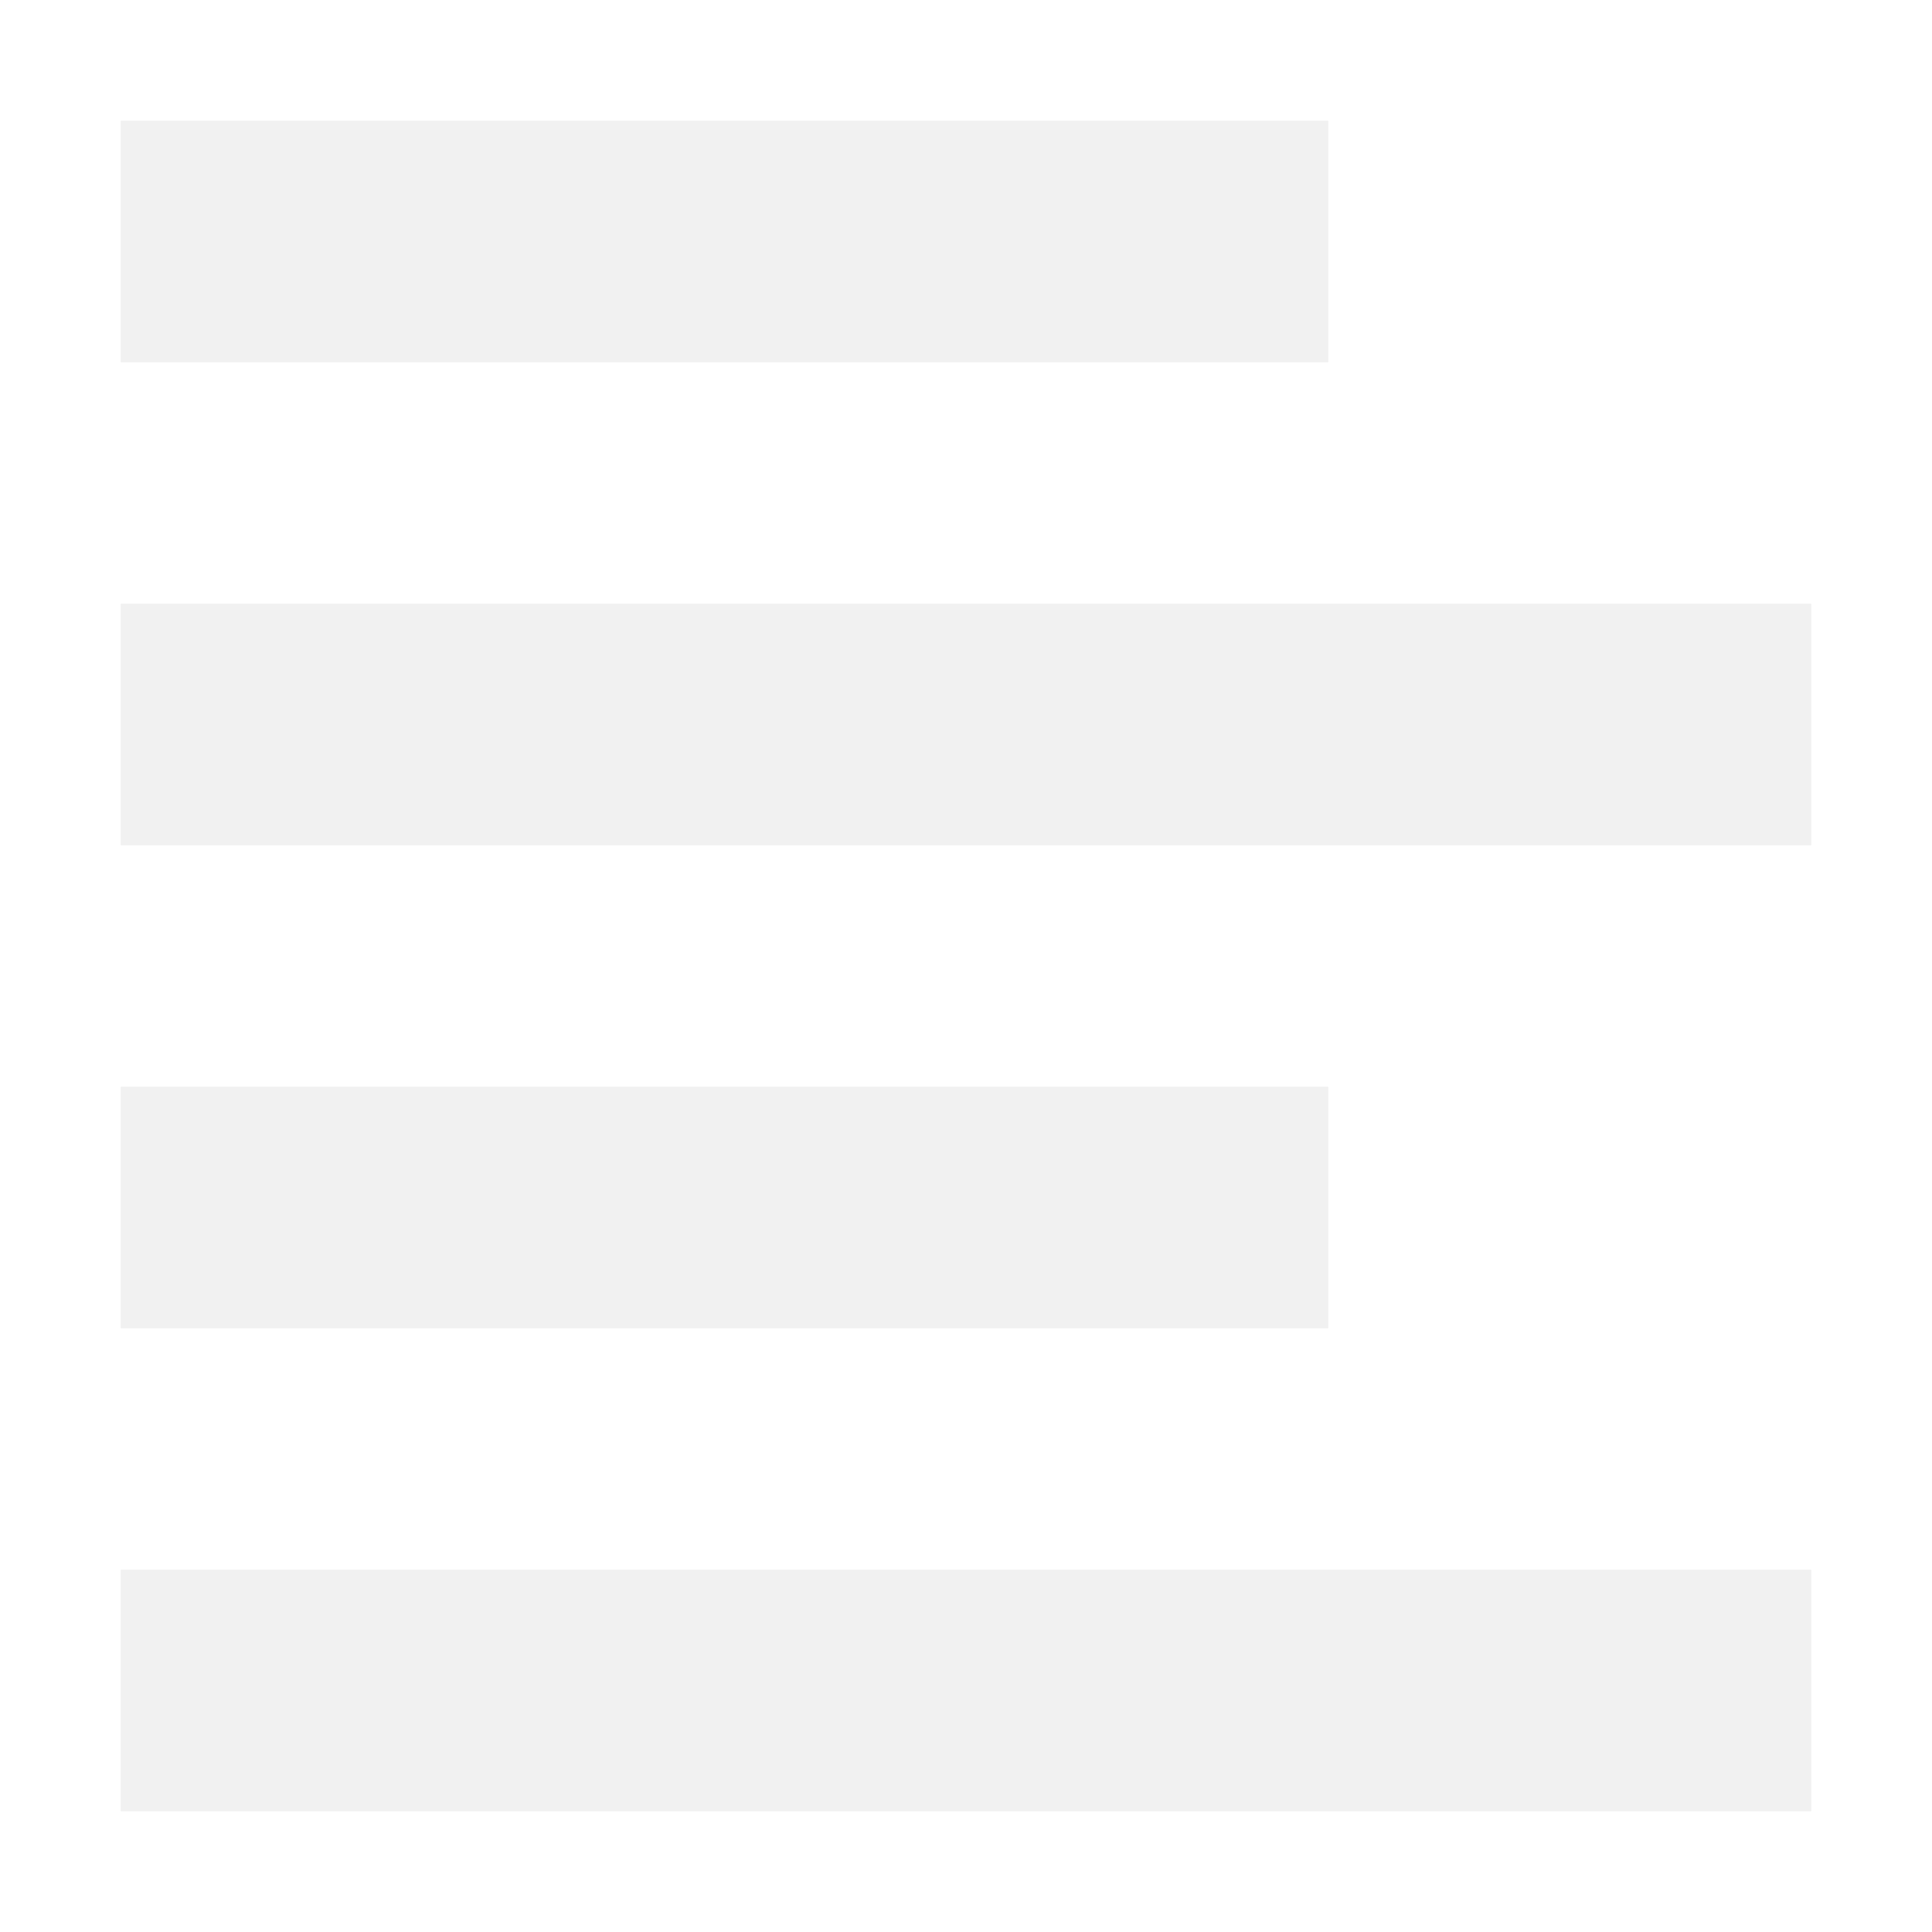
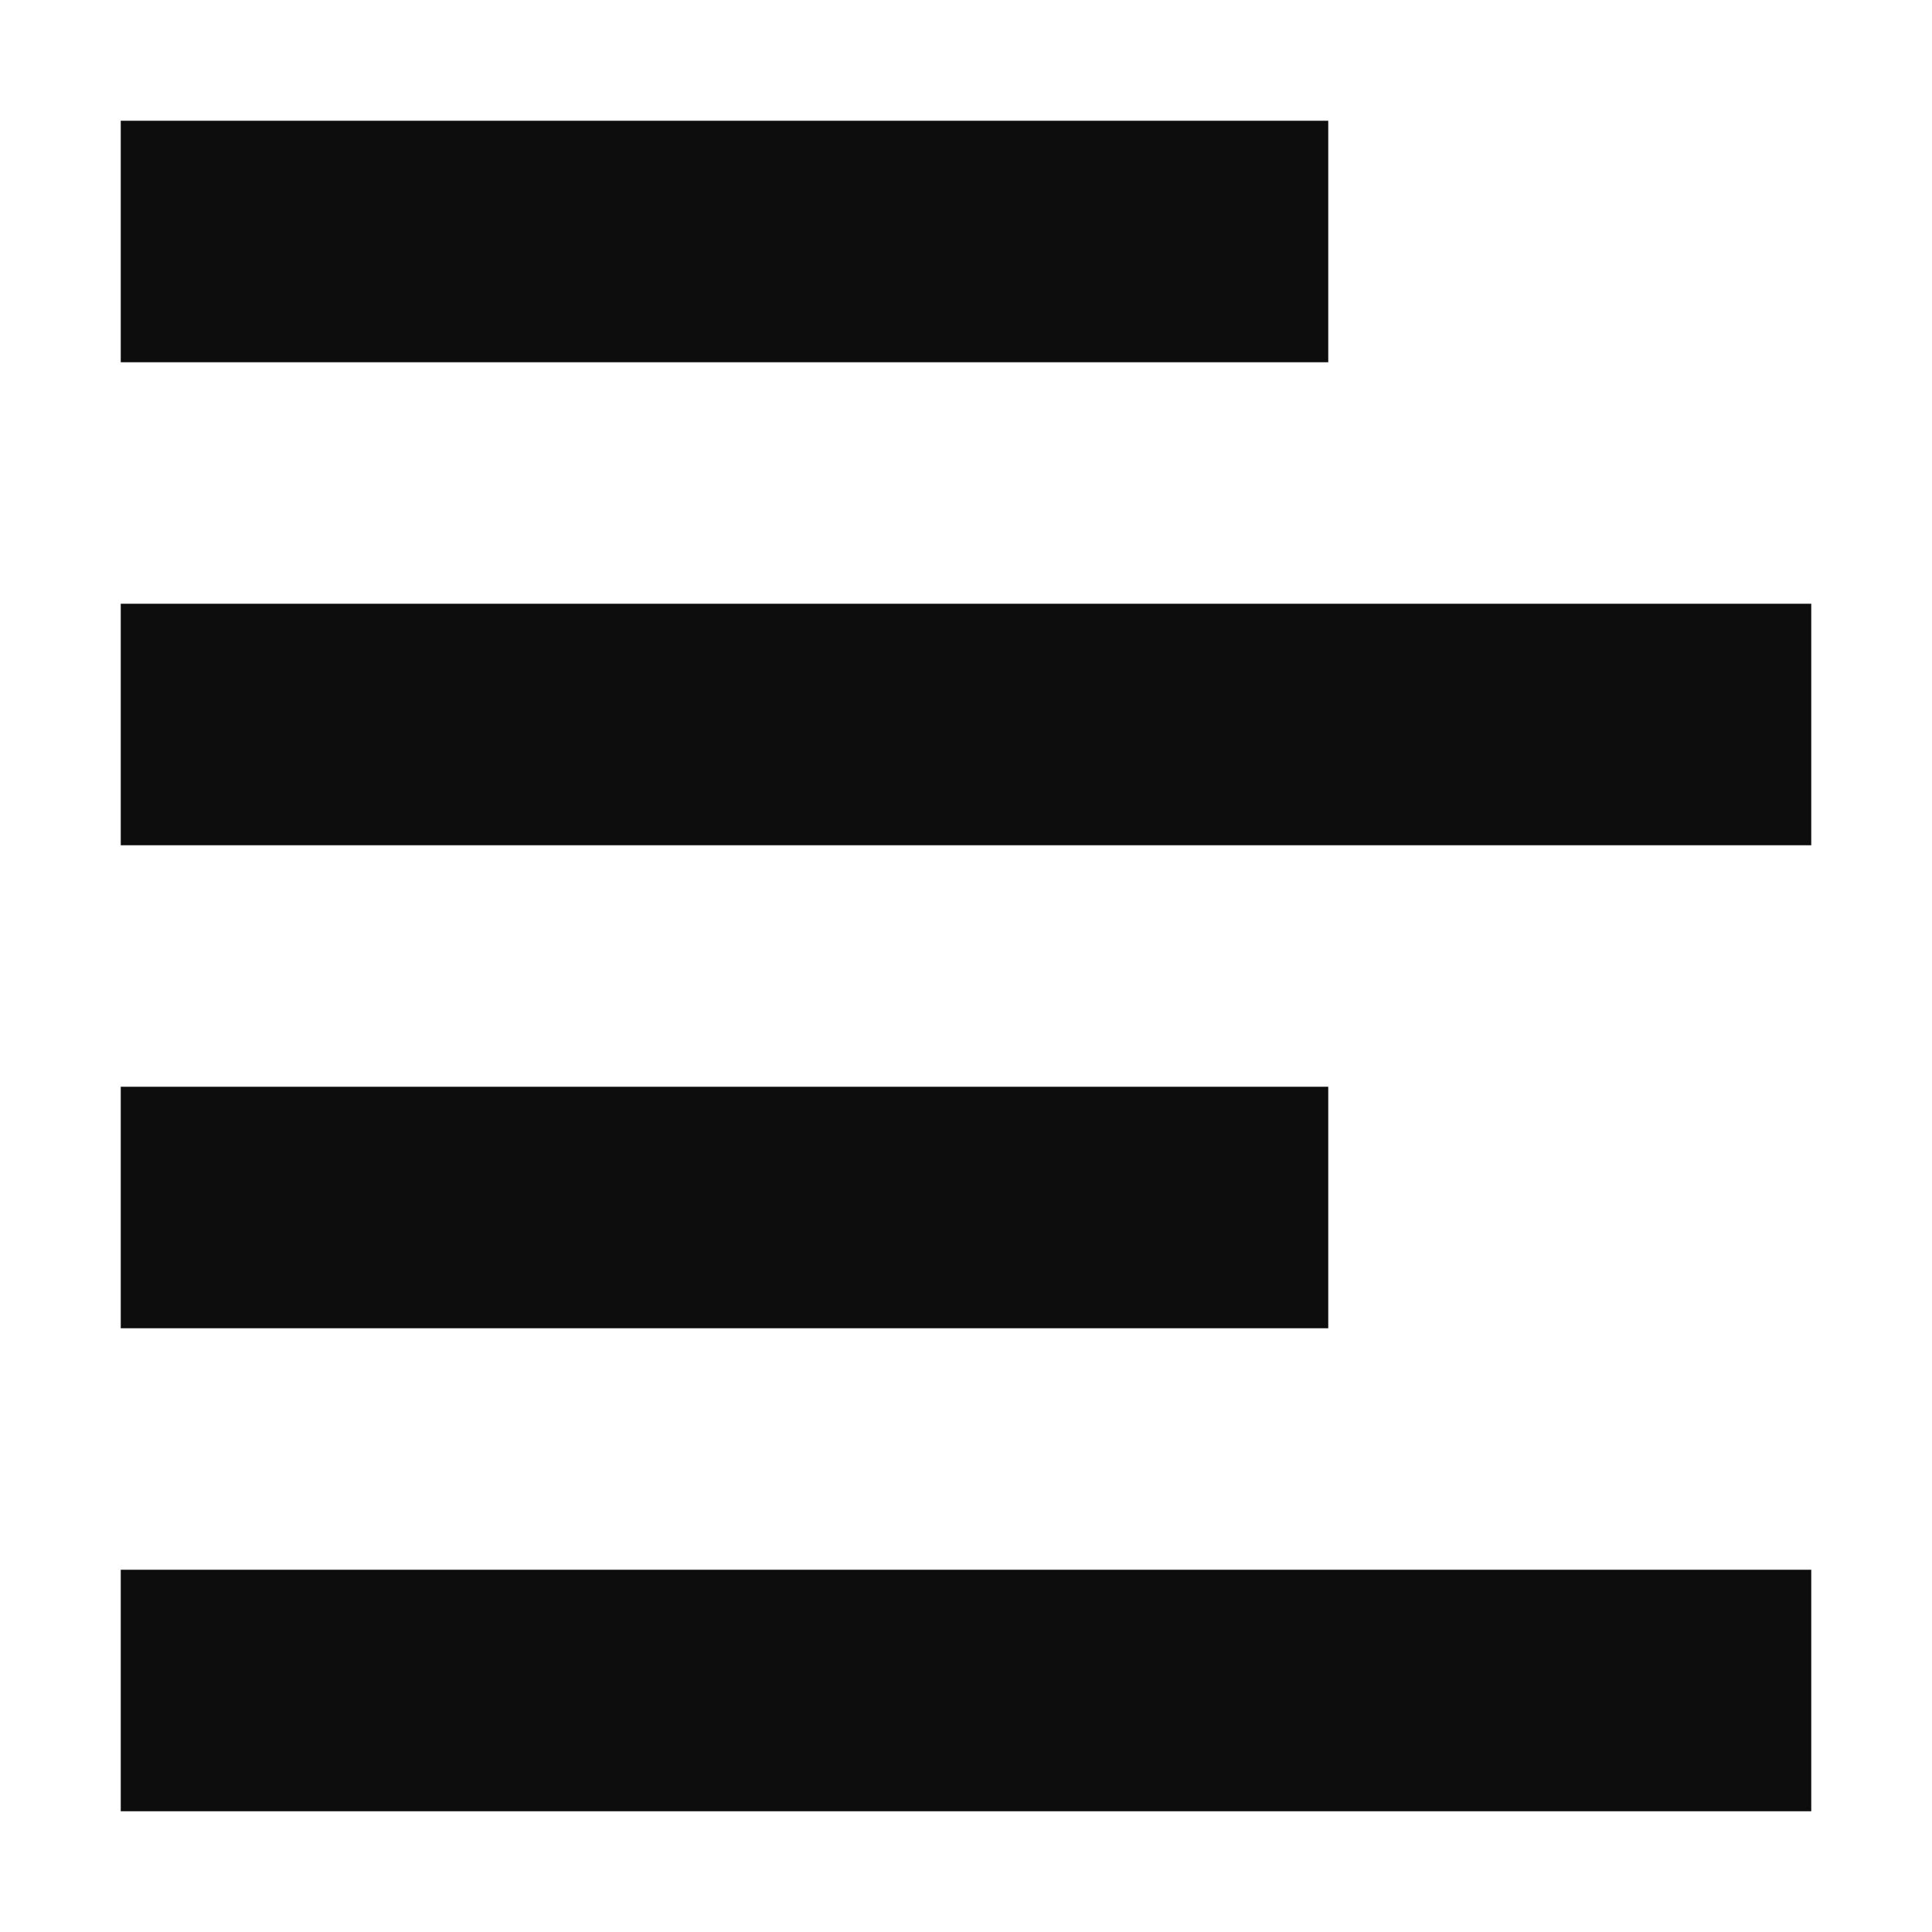
<svg xmlns="http://www.w3.org/2000/svg" width="10px" height="10px" viewBox="0 0 16 16" fill="none">
-   <path d="M11 1H1V3H11V1Z" fill="#F1F1F1" />
-   <path d="M1 5H15V7H1V5Z" fill="#F1F1F1" />
-   <path d="M11 9H1V11H11V9Z" fill="#F1F1F1" />
-   <path d="M15 13H1V15H15V13Z" fill="#F1F1F1" />
+   <path d="M11 1H1V3H11V1Z" fill="#0D0D0D" />
+   <path d="M1 5H15V7H1V5Z" fill="#0D0D0D" />
+   <path d="M11 9H1V11H11V9Z" fill="#0D0D0D" />
+   <path d="M15 13H1V15H15V13Z" fill="#0D0D0D" />
</svg>
